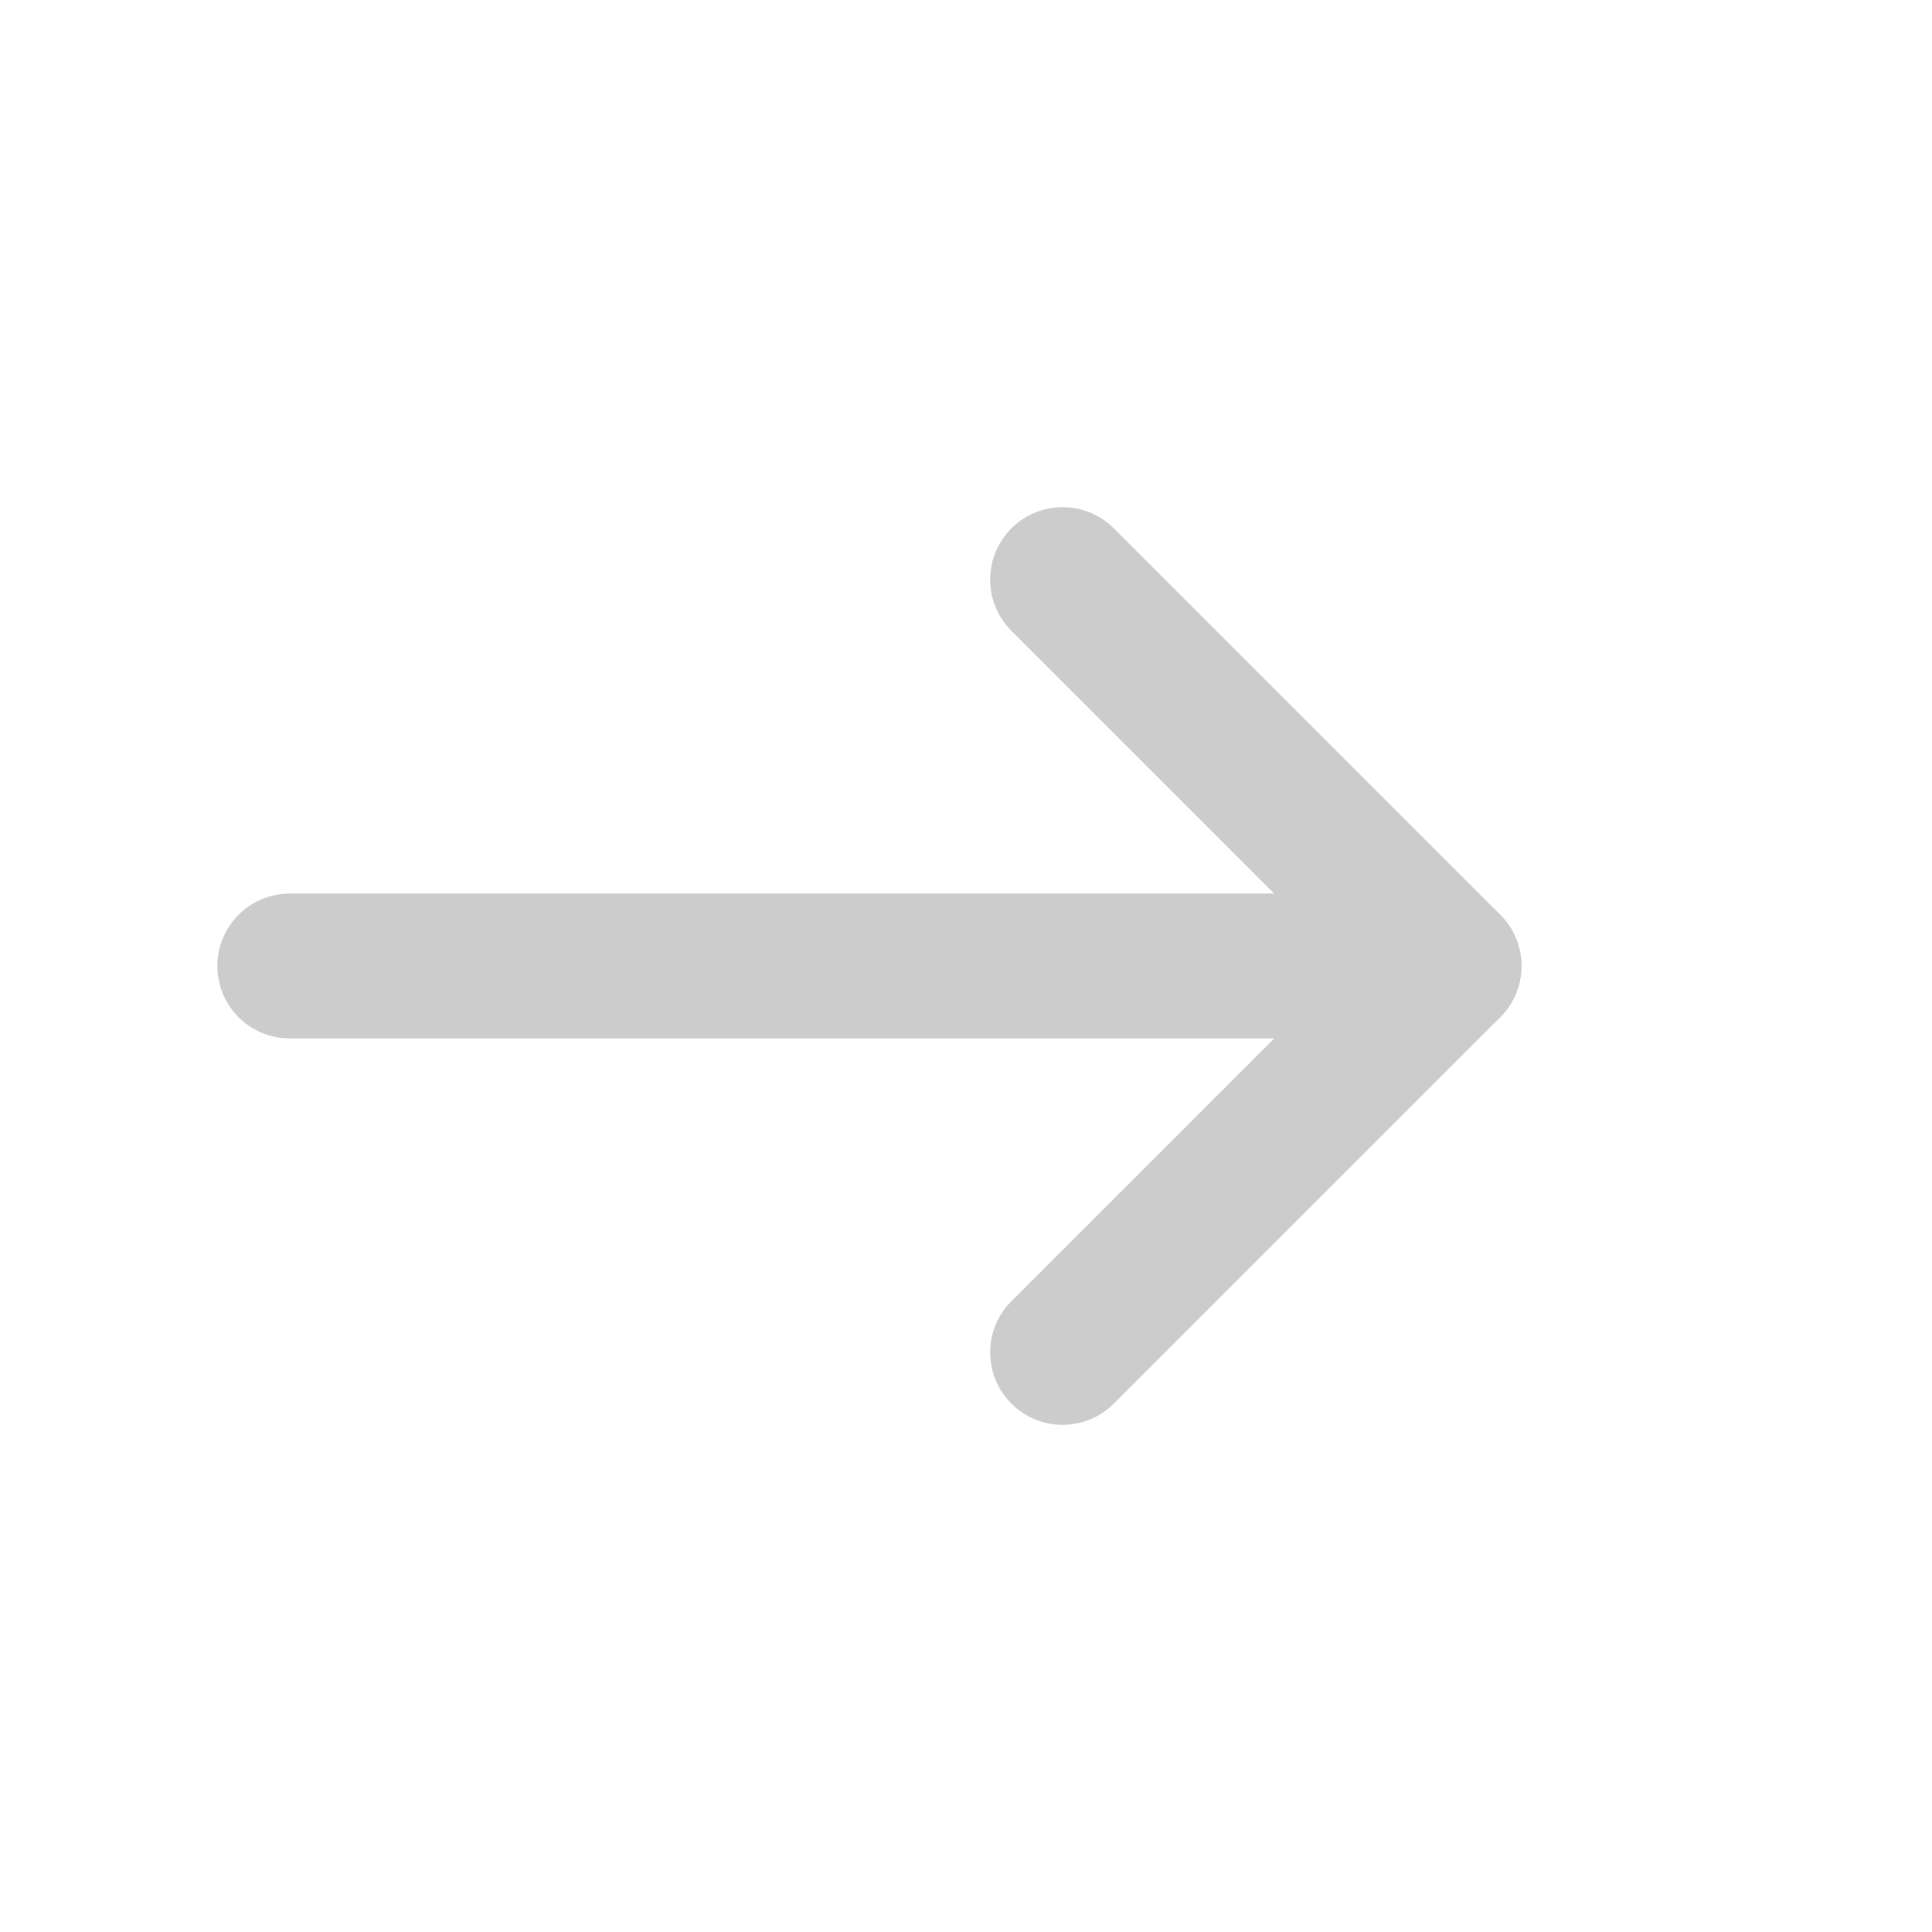
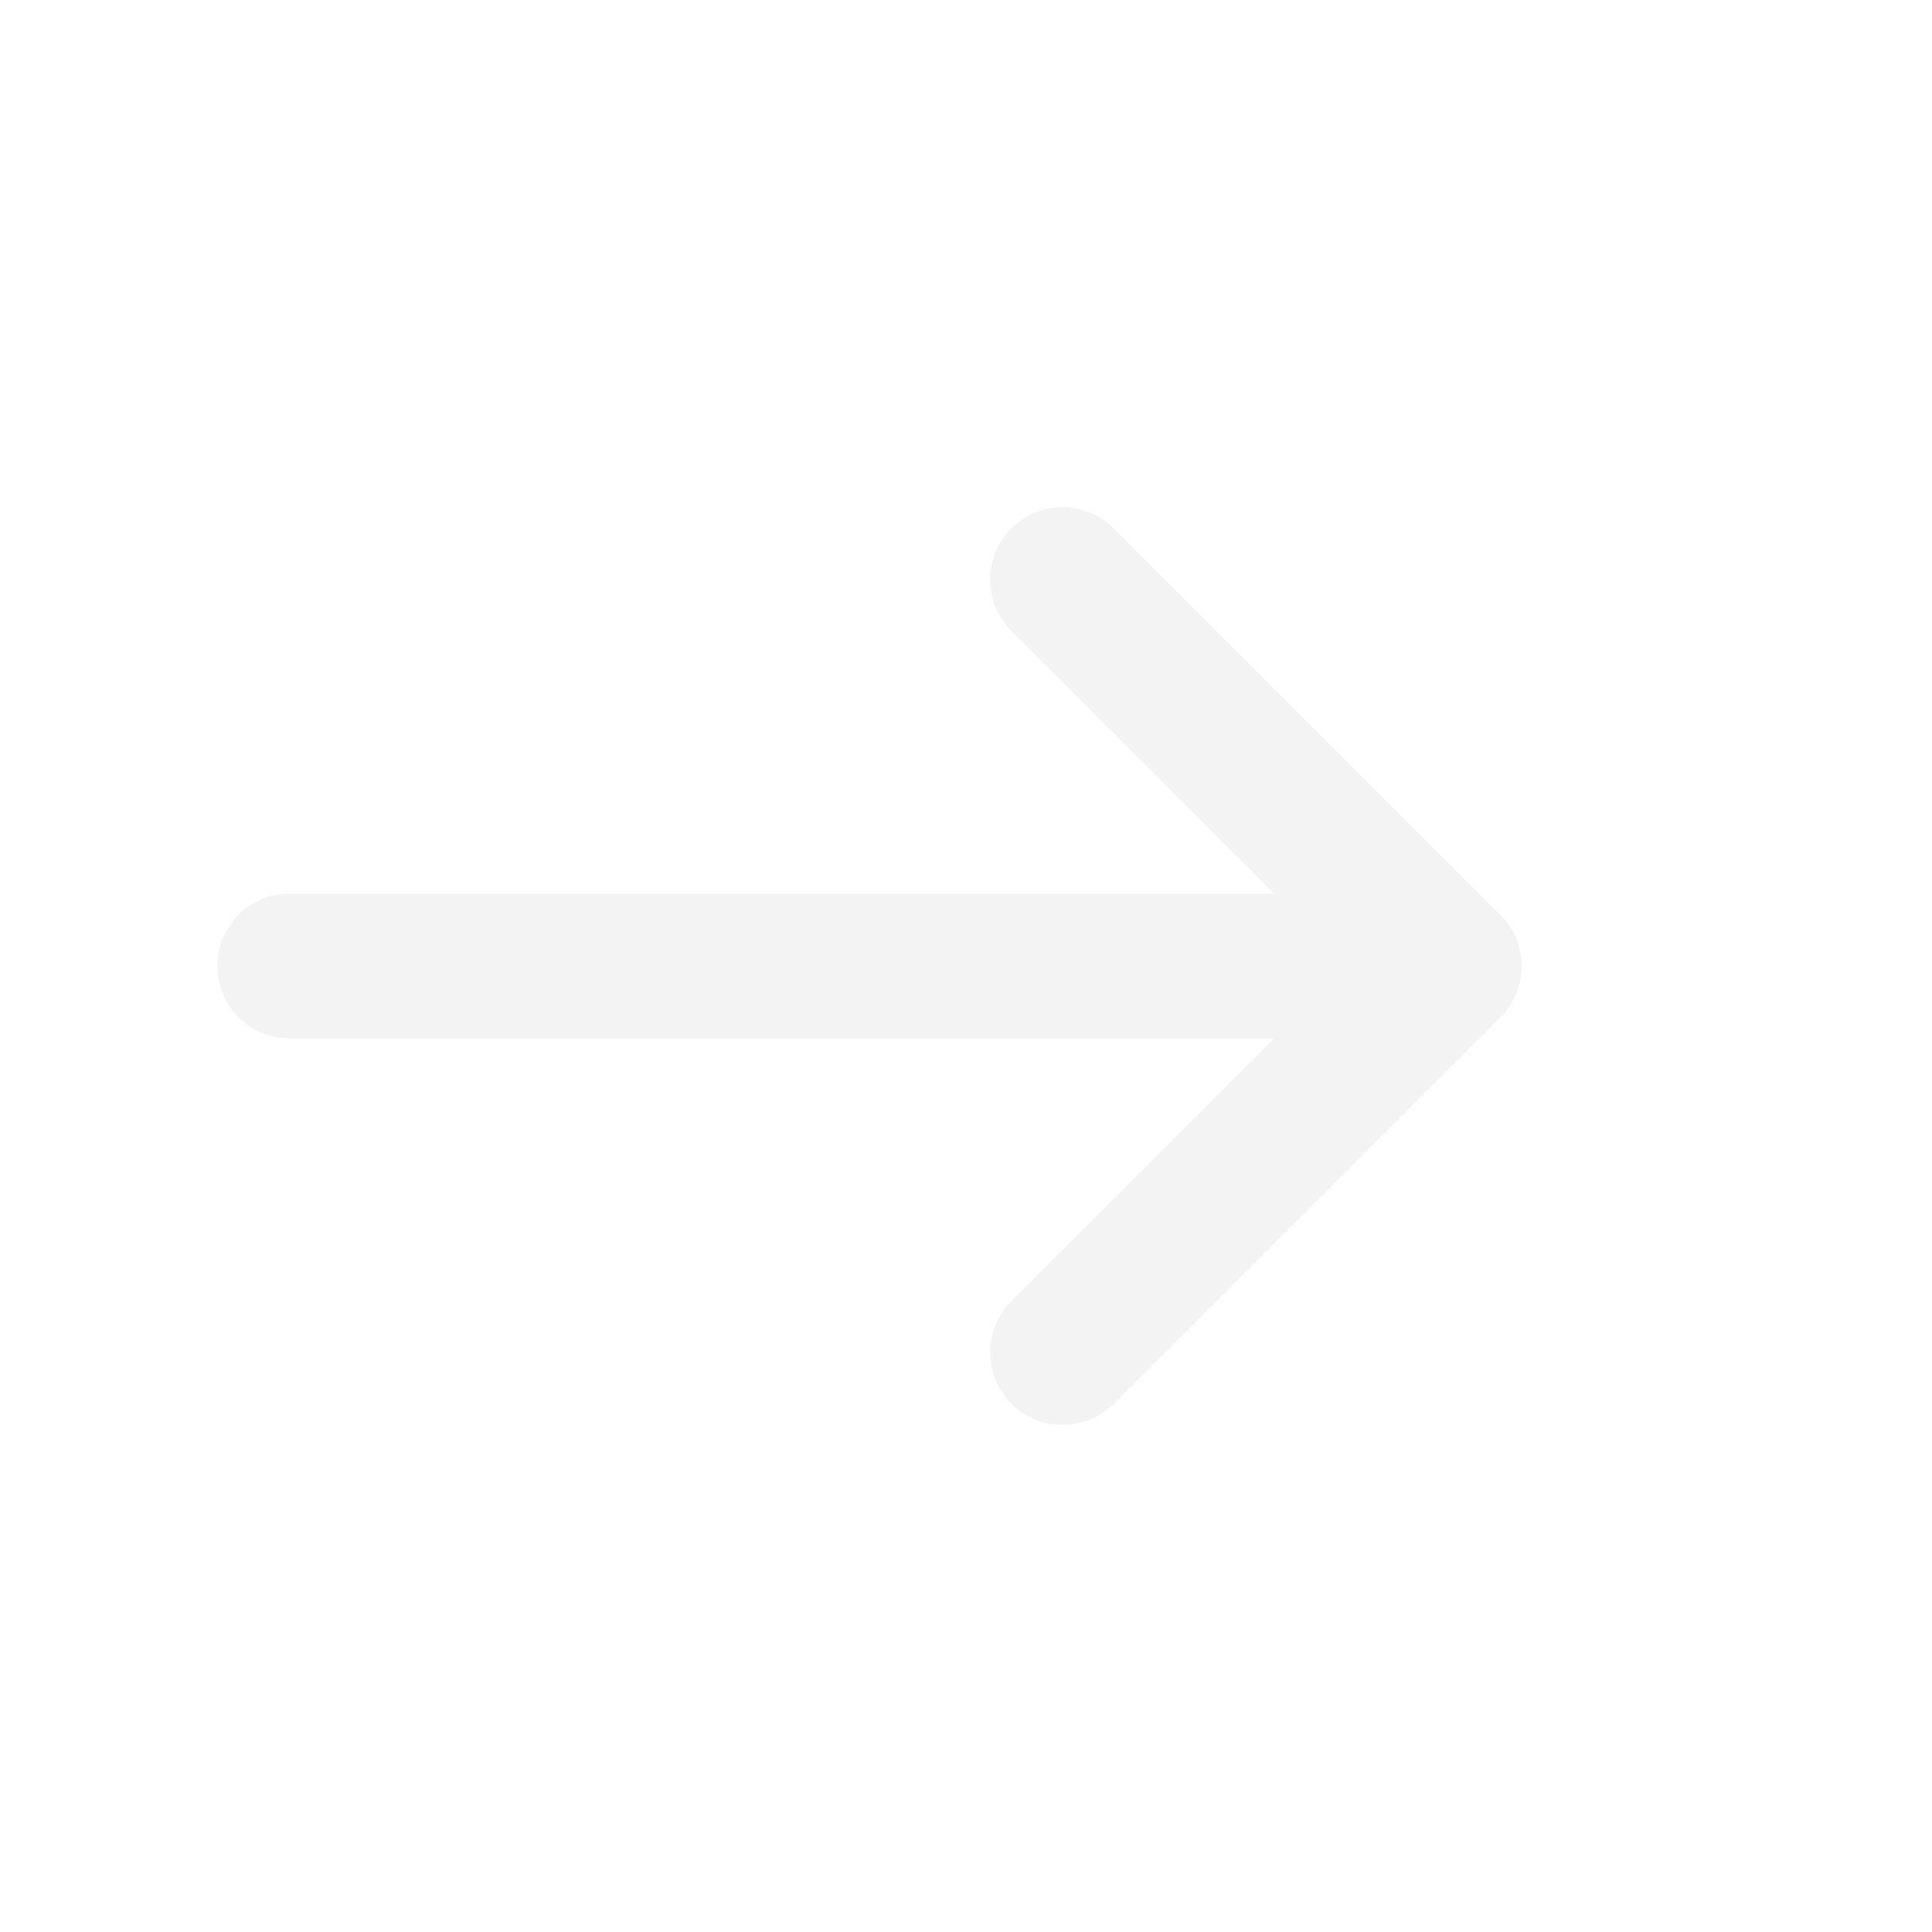
<svg xmlns="http://www.w3.org/2000/svg" width="20" height="20" viewBox="0 0 20 20">
-   <line x1="3" y1="10" x2="15" y2="10" stroke="#CCCCCC" stroke-width="1.5" stroke-linecap="round" />
-   <polyline points="11,6 15,10 11,14" fill="none" stroke="#CCCCCC" stroke-width="1.5" stroke-linecap="round" stroke-linejoin="round" />
+   <line x1="3" y1="10" x2="15" y2="10" stroke="#F3F3F3" stroke-width="1.5" stroke-linecap="round" />
+   <polyline points="11,6 15,10 11,14" fill="none" stroke="#F3F3F3" stroke-width="1.5" stroke-linecap="round" stroke-linejoin="round" />
</svg>
